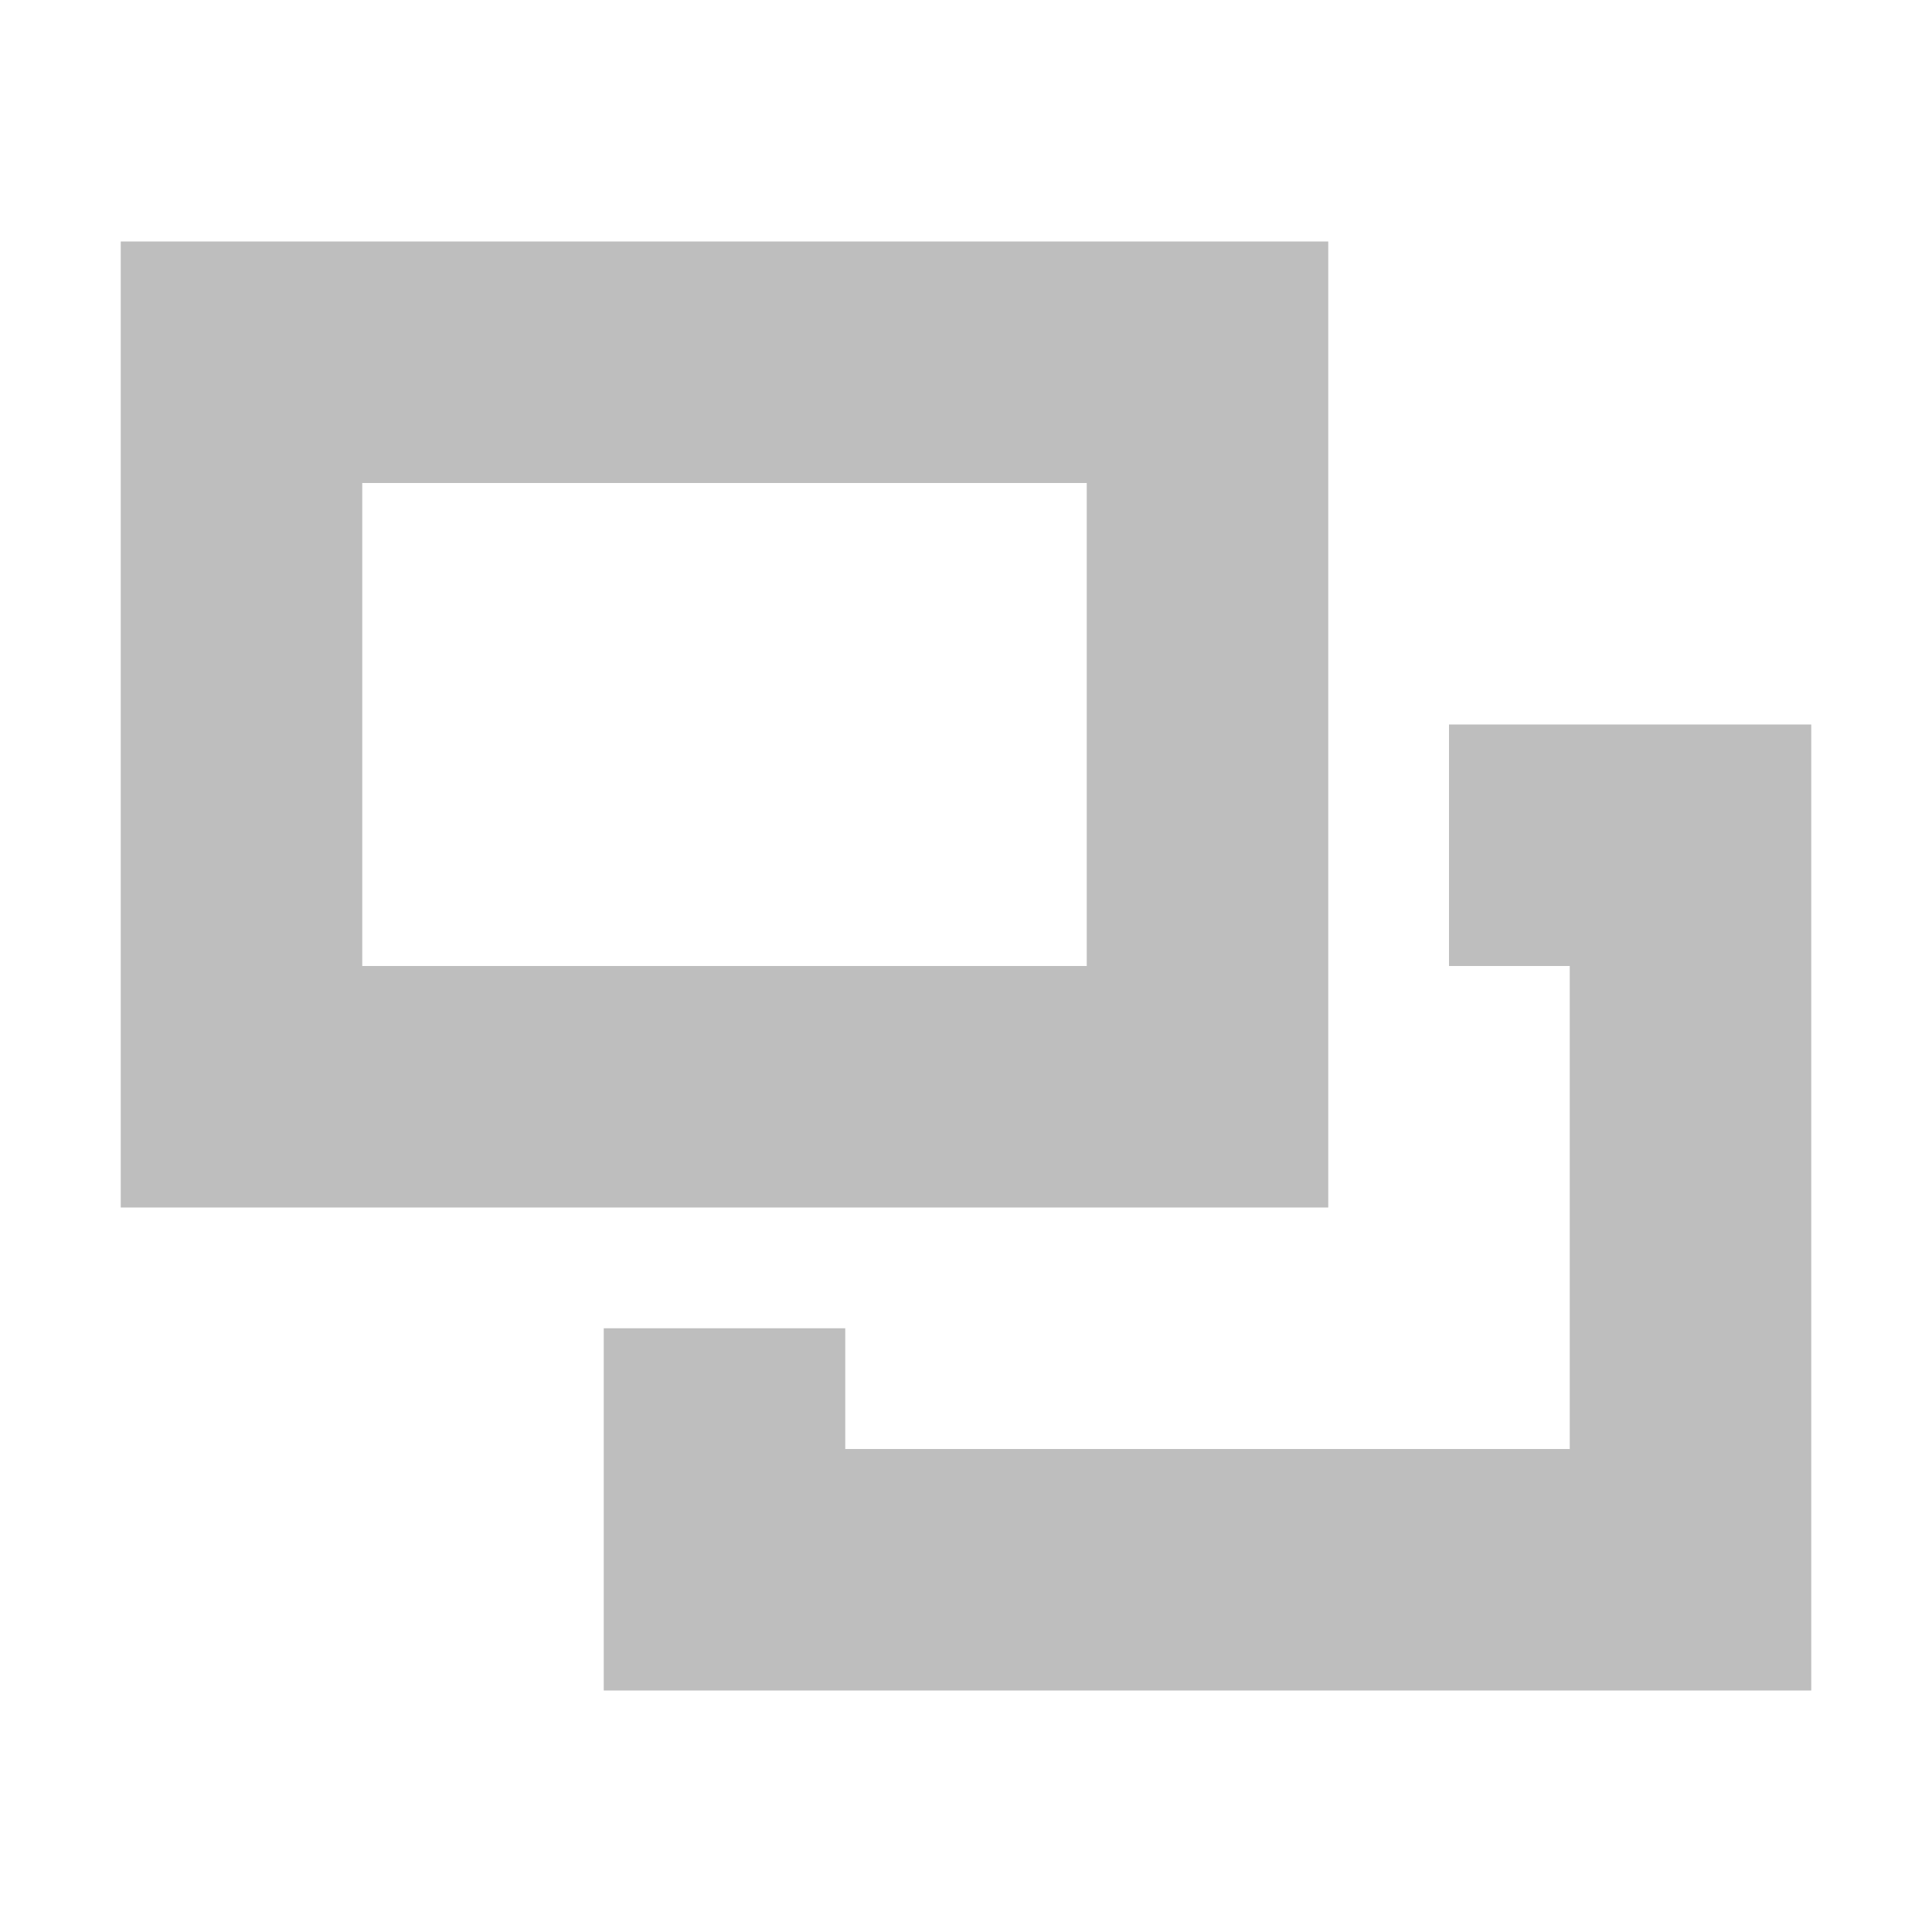
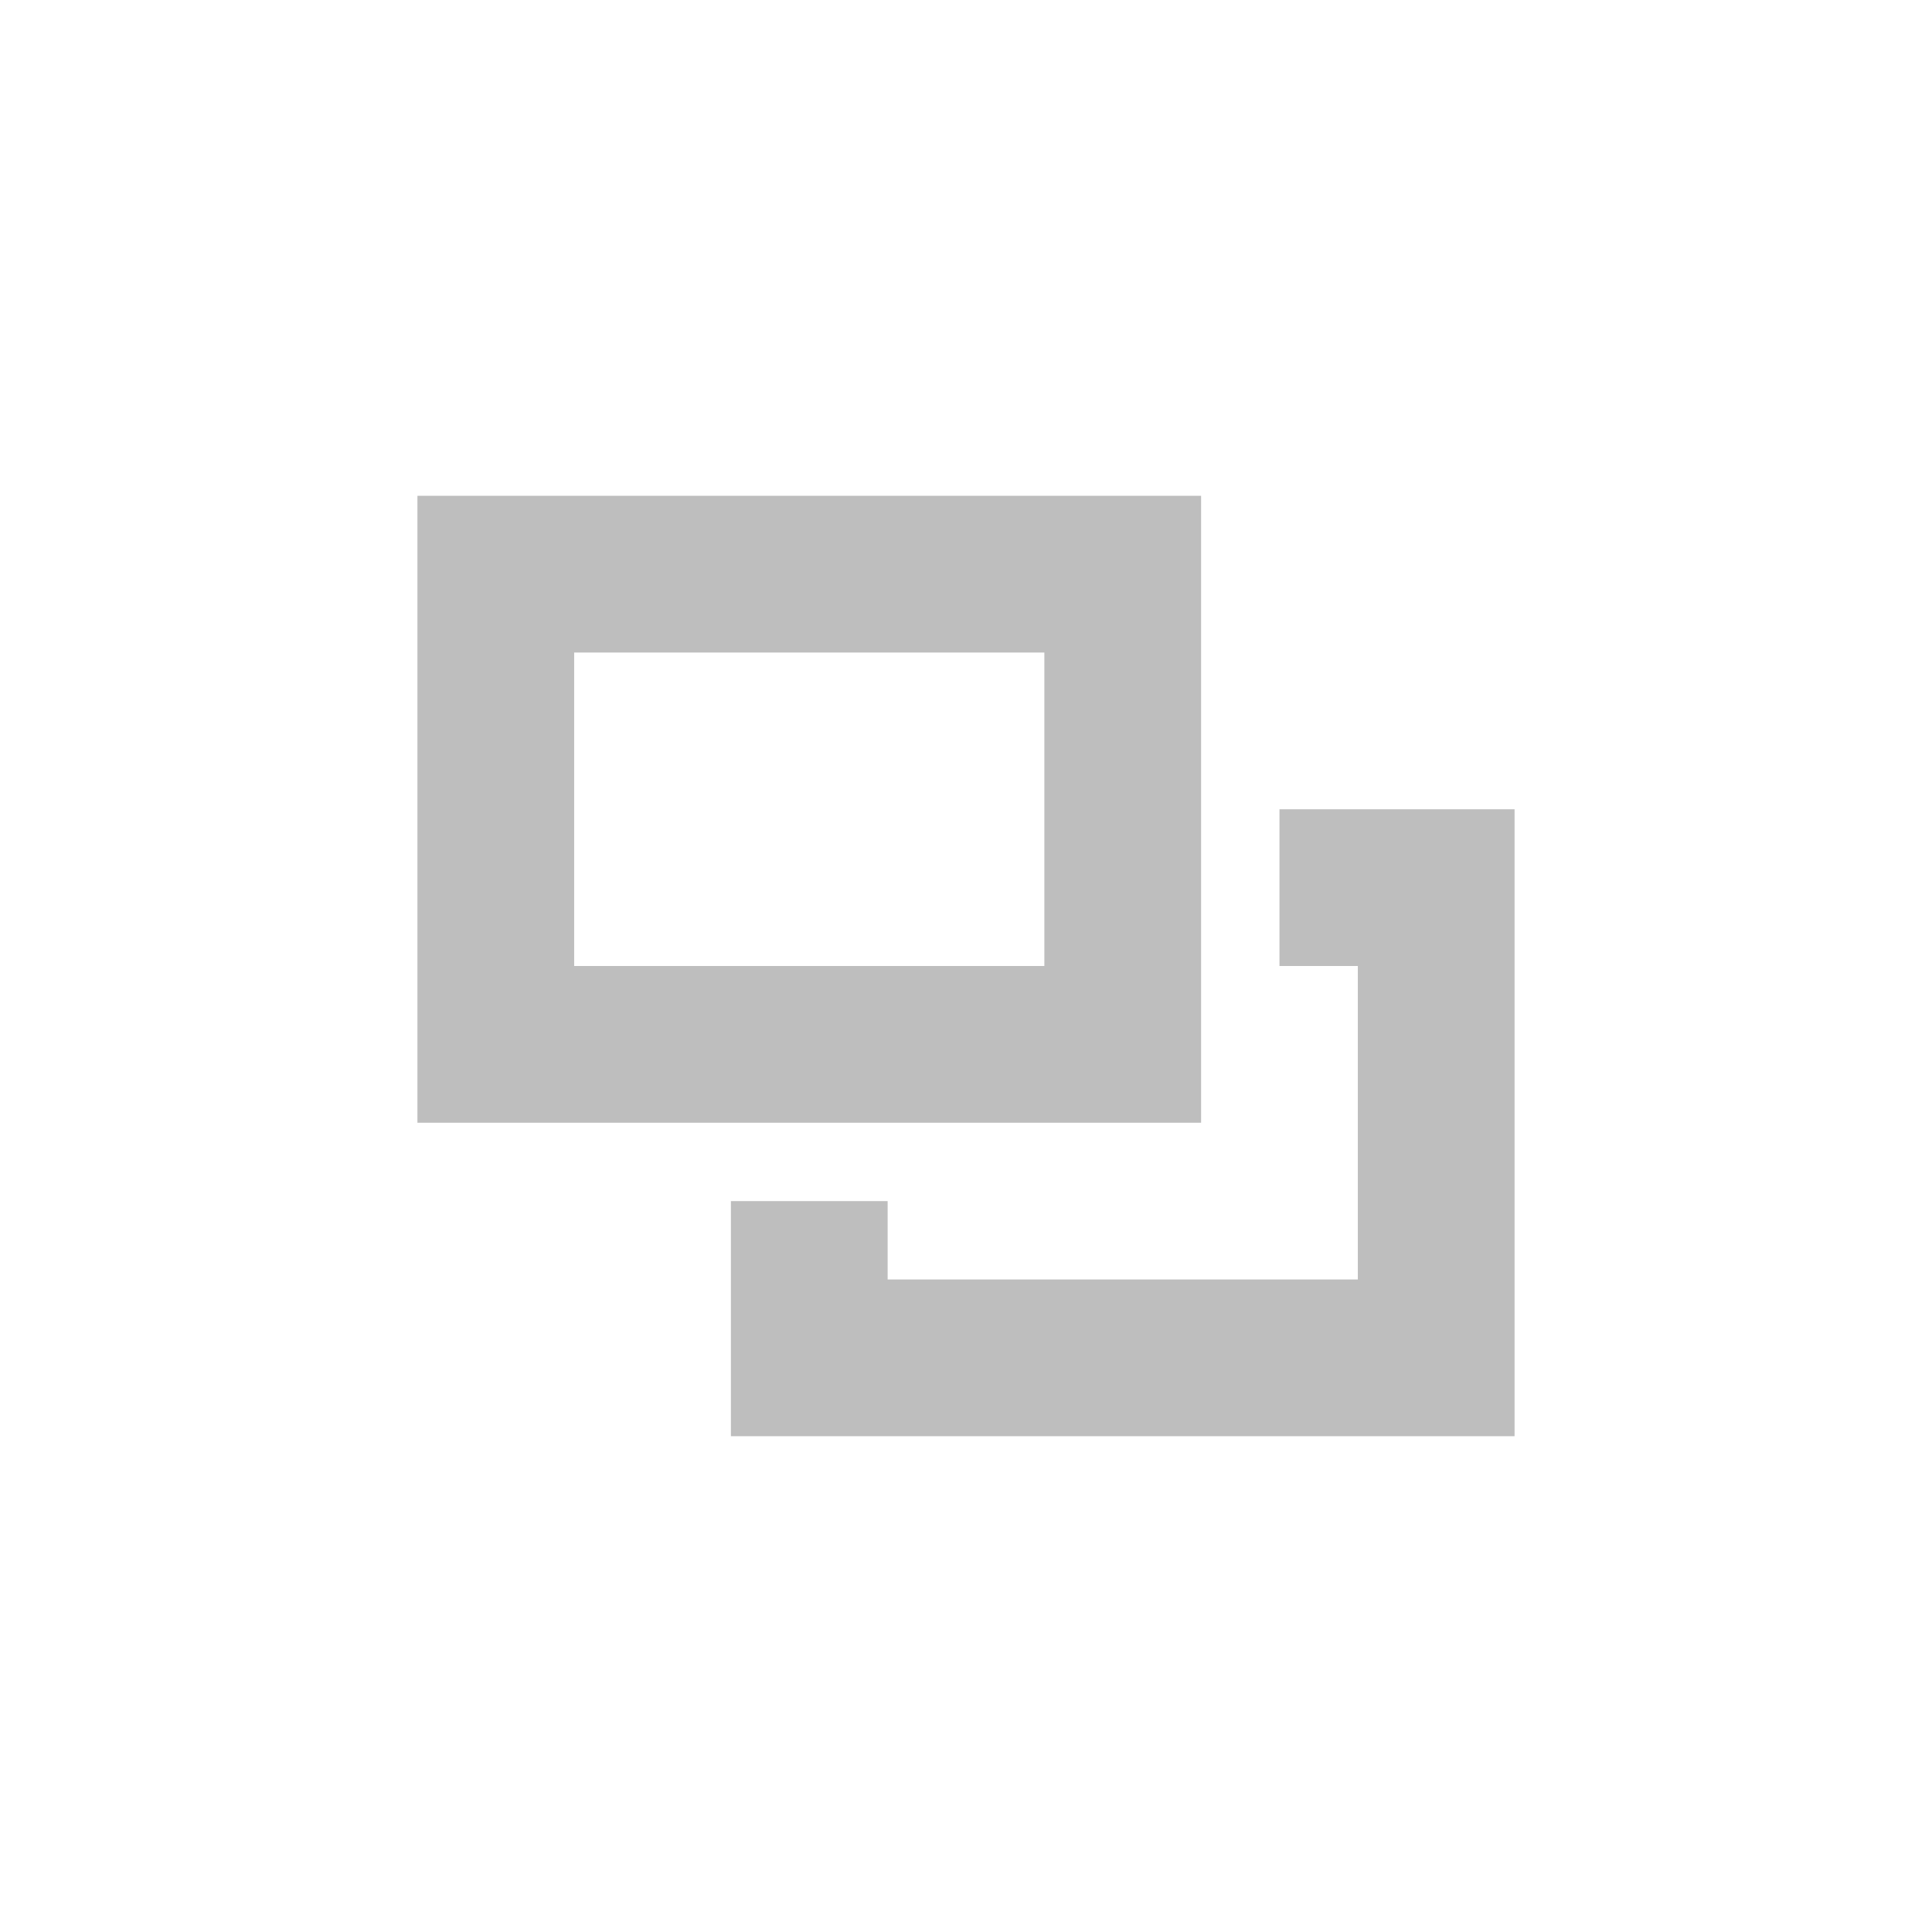
- <svg xmlns="http://www.w3.org/2000/svg" width="16" height="16" fill="#bebebe" version="1.1">
-   <path d="m1 2v8h10v-8zm2 2h6v4h-6zm9 2v2h1v4h-6v-1h-2v3h10v-8z" />
-   <g transform="translate(87 -751)" />
+ <svg xmlns="http://www.w3.org/2000/svg" width="16" height="16" fill="#bebebe" version="1.1" id="svg6">
+   <defs id="defs10" />
+   <path d="M 3.457,4.106 V 9.298 H 9.947 V 4.106 Z M 4.755,5.404 H 8.649 V 8 H 4.755 Z M 10.596,6.702 V 8 h 0.649 v 2.596 H 7.351 V 9.947 H 6.053 V 11.894 H 12.543 V 6.702 Z" id="path2" style="stroke-width:0.649" />
+   <g transform="translate(87 -751)" id="g4" />
</svg>
